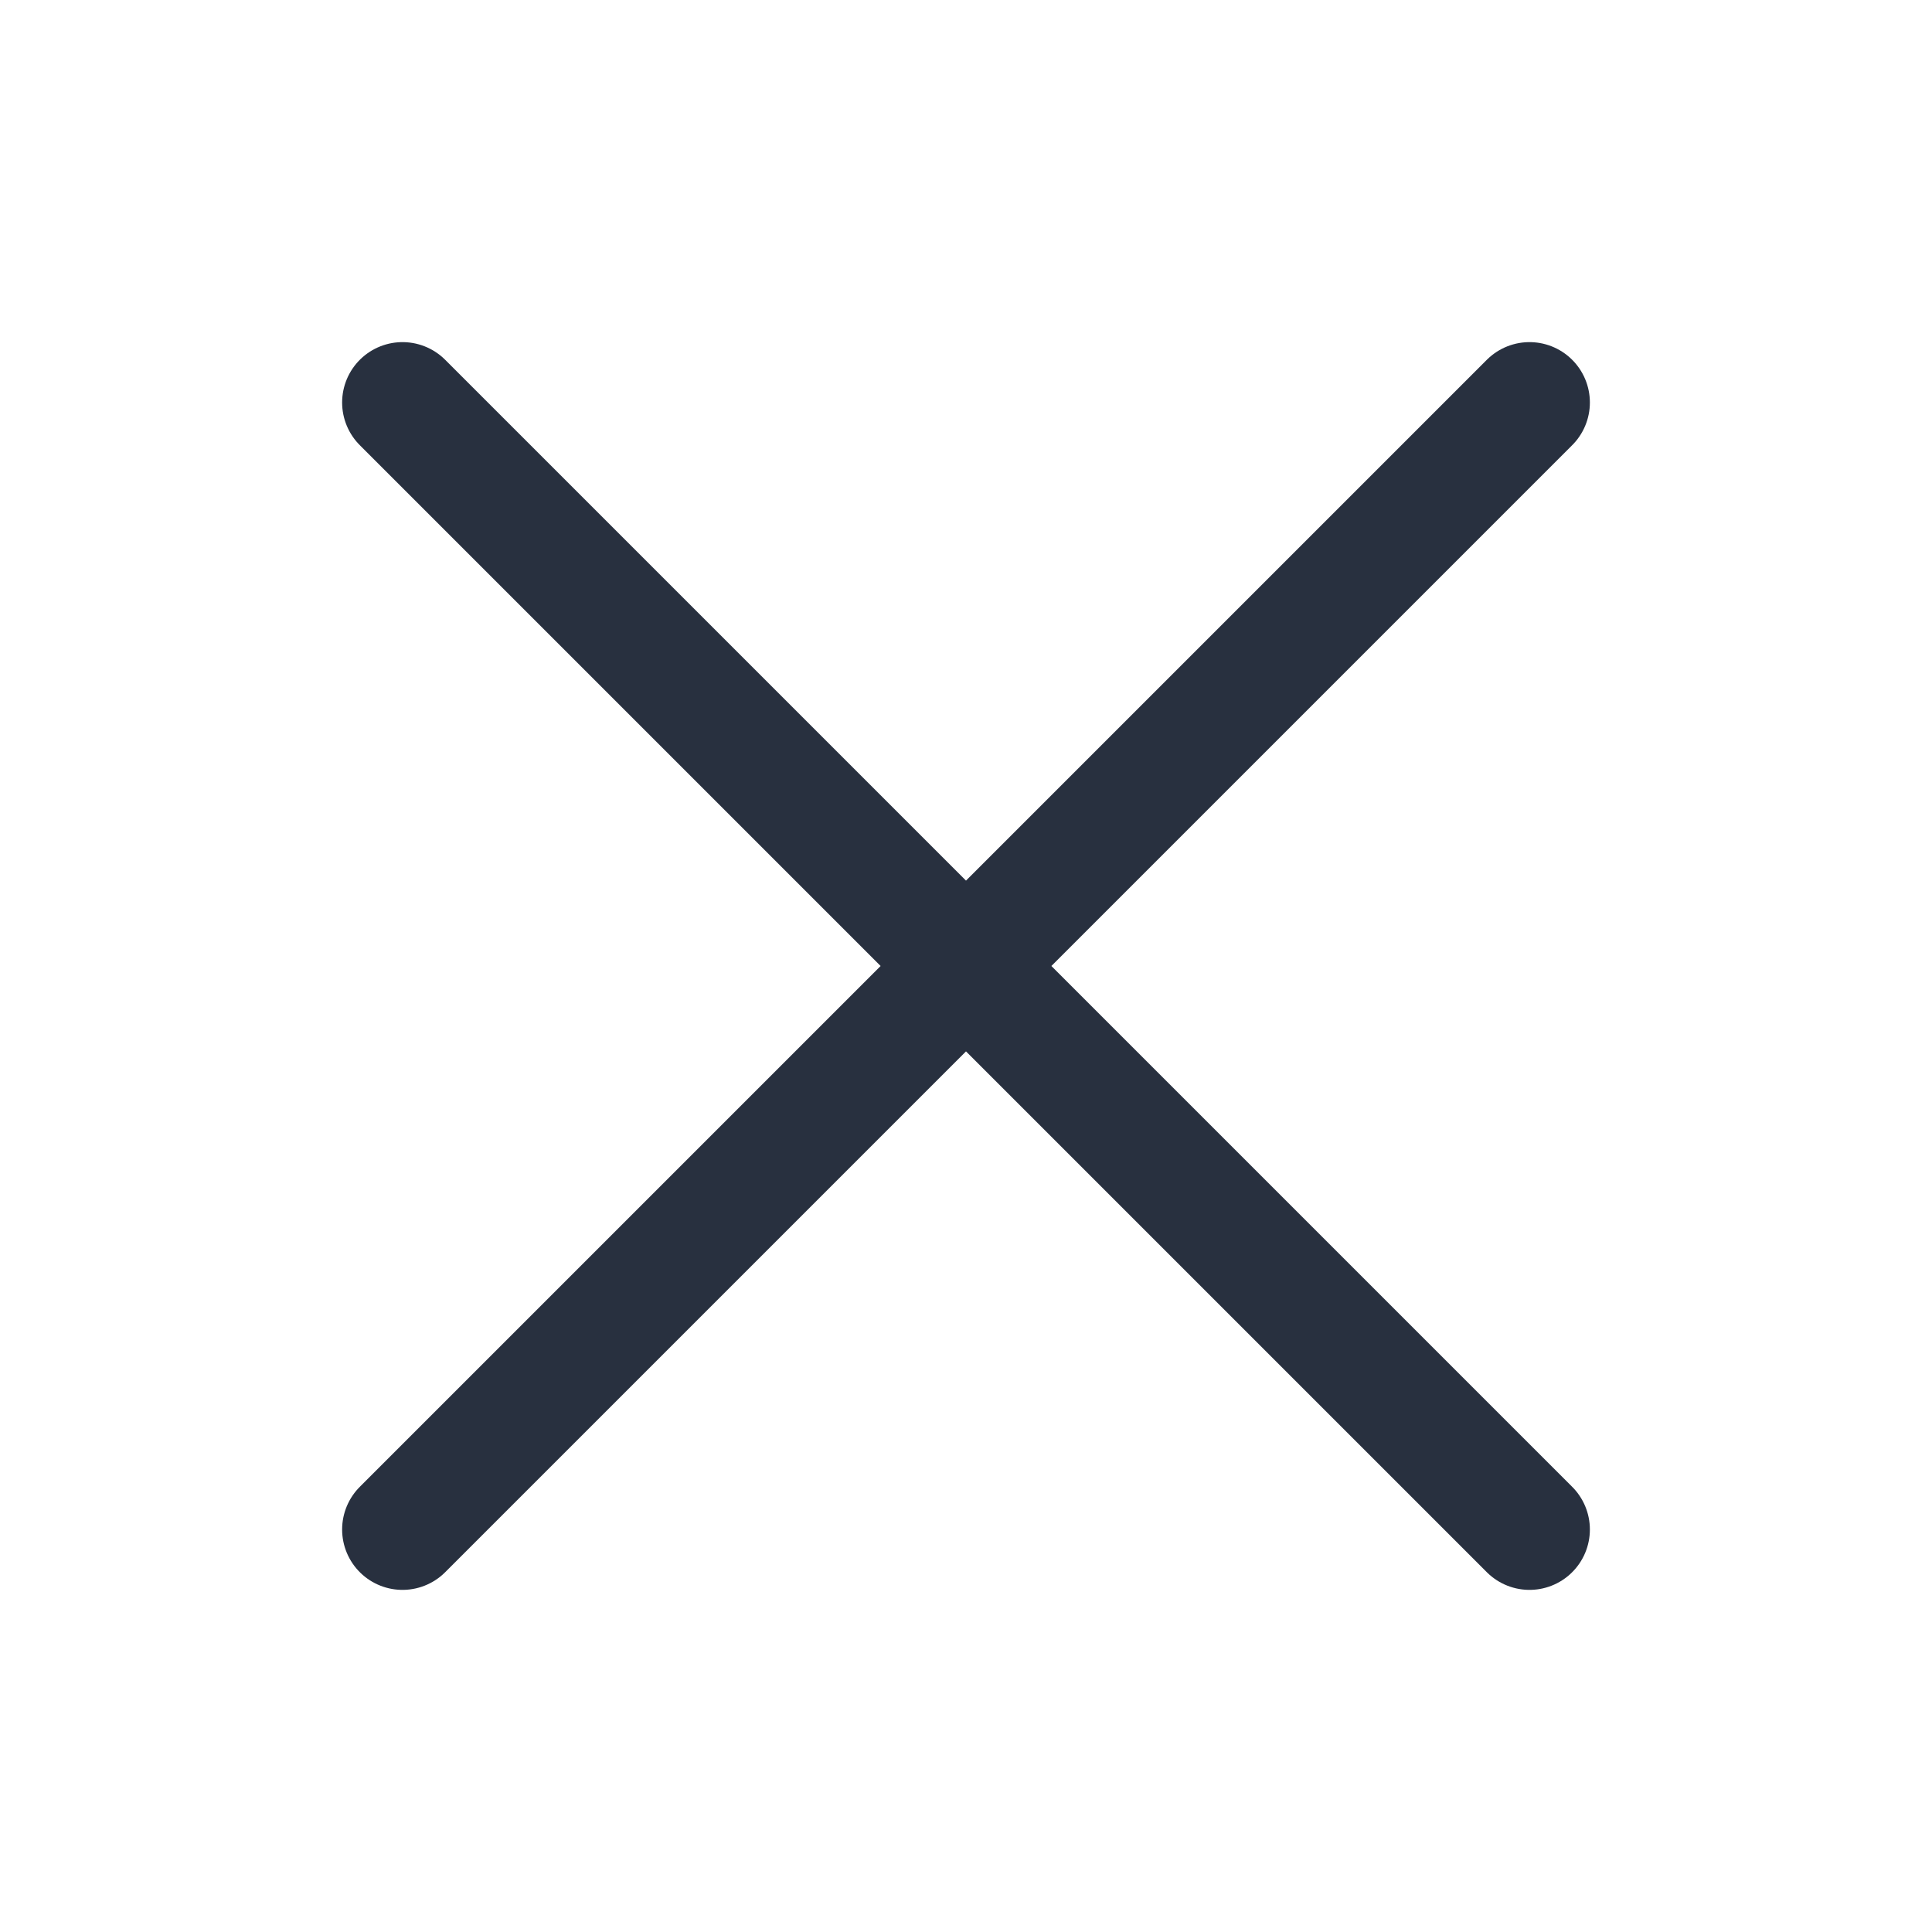
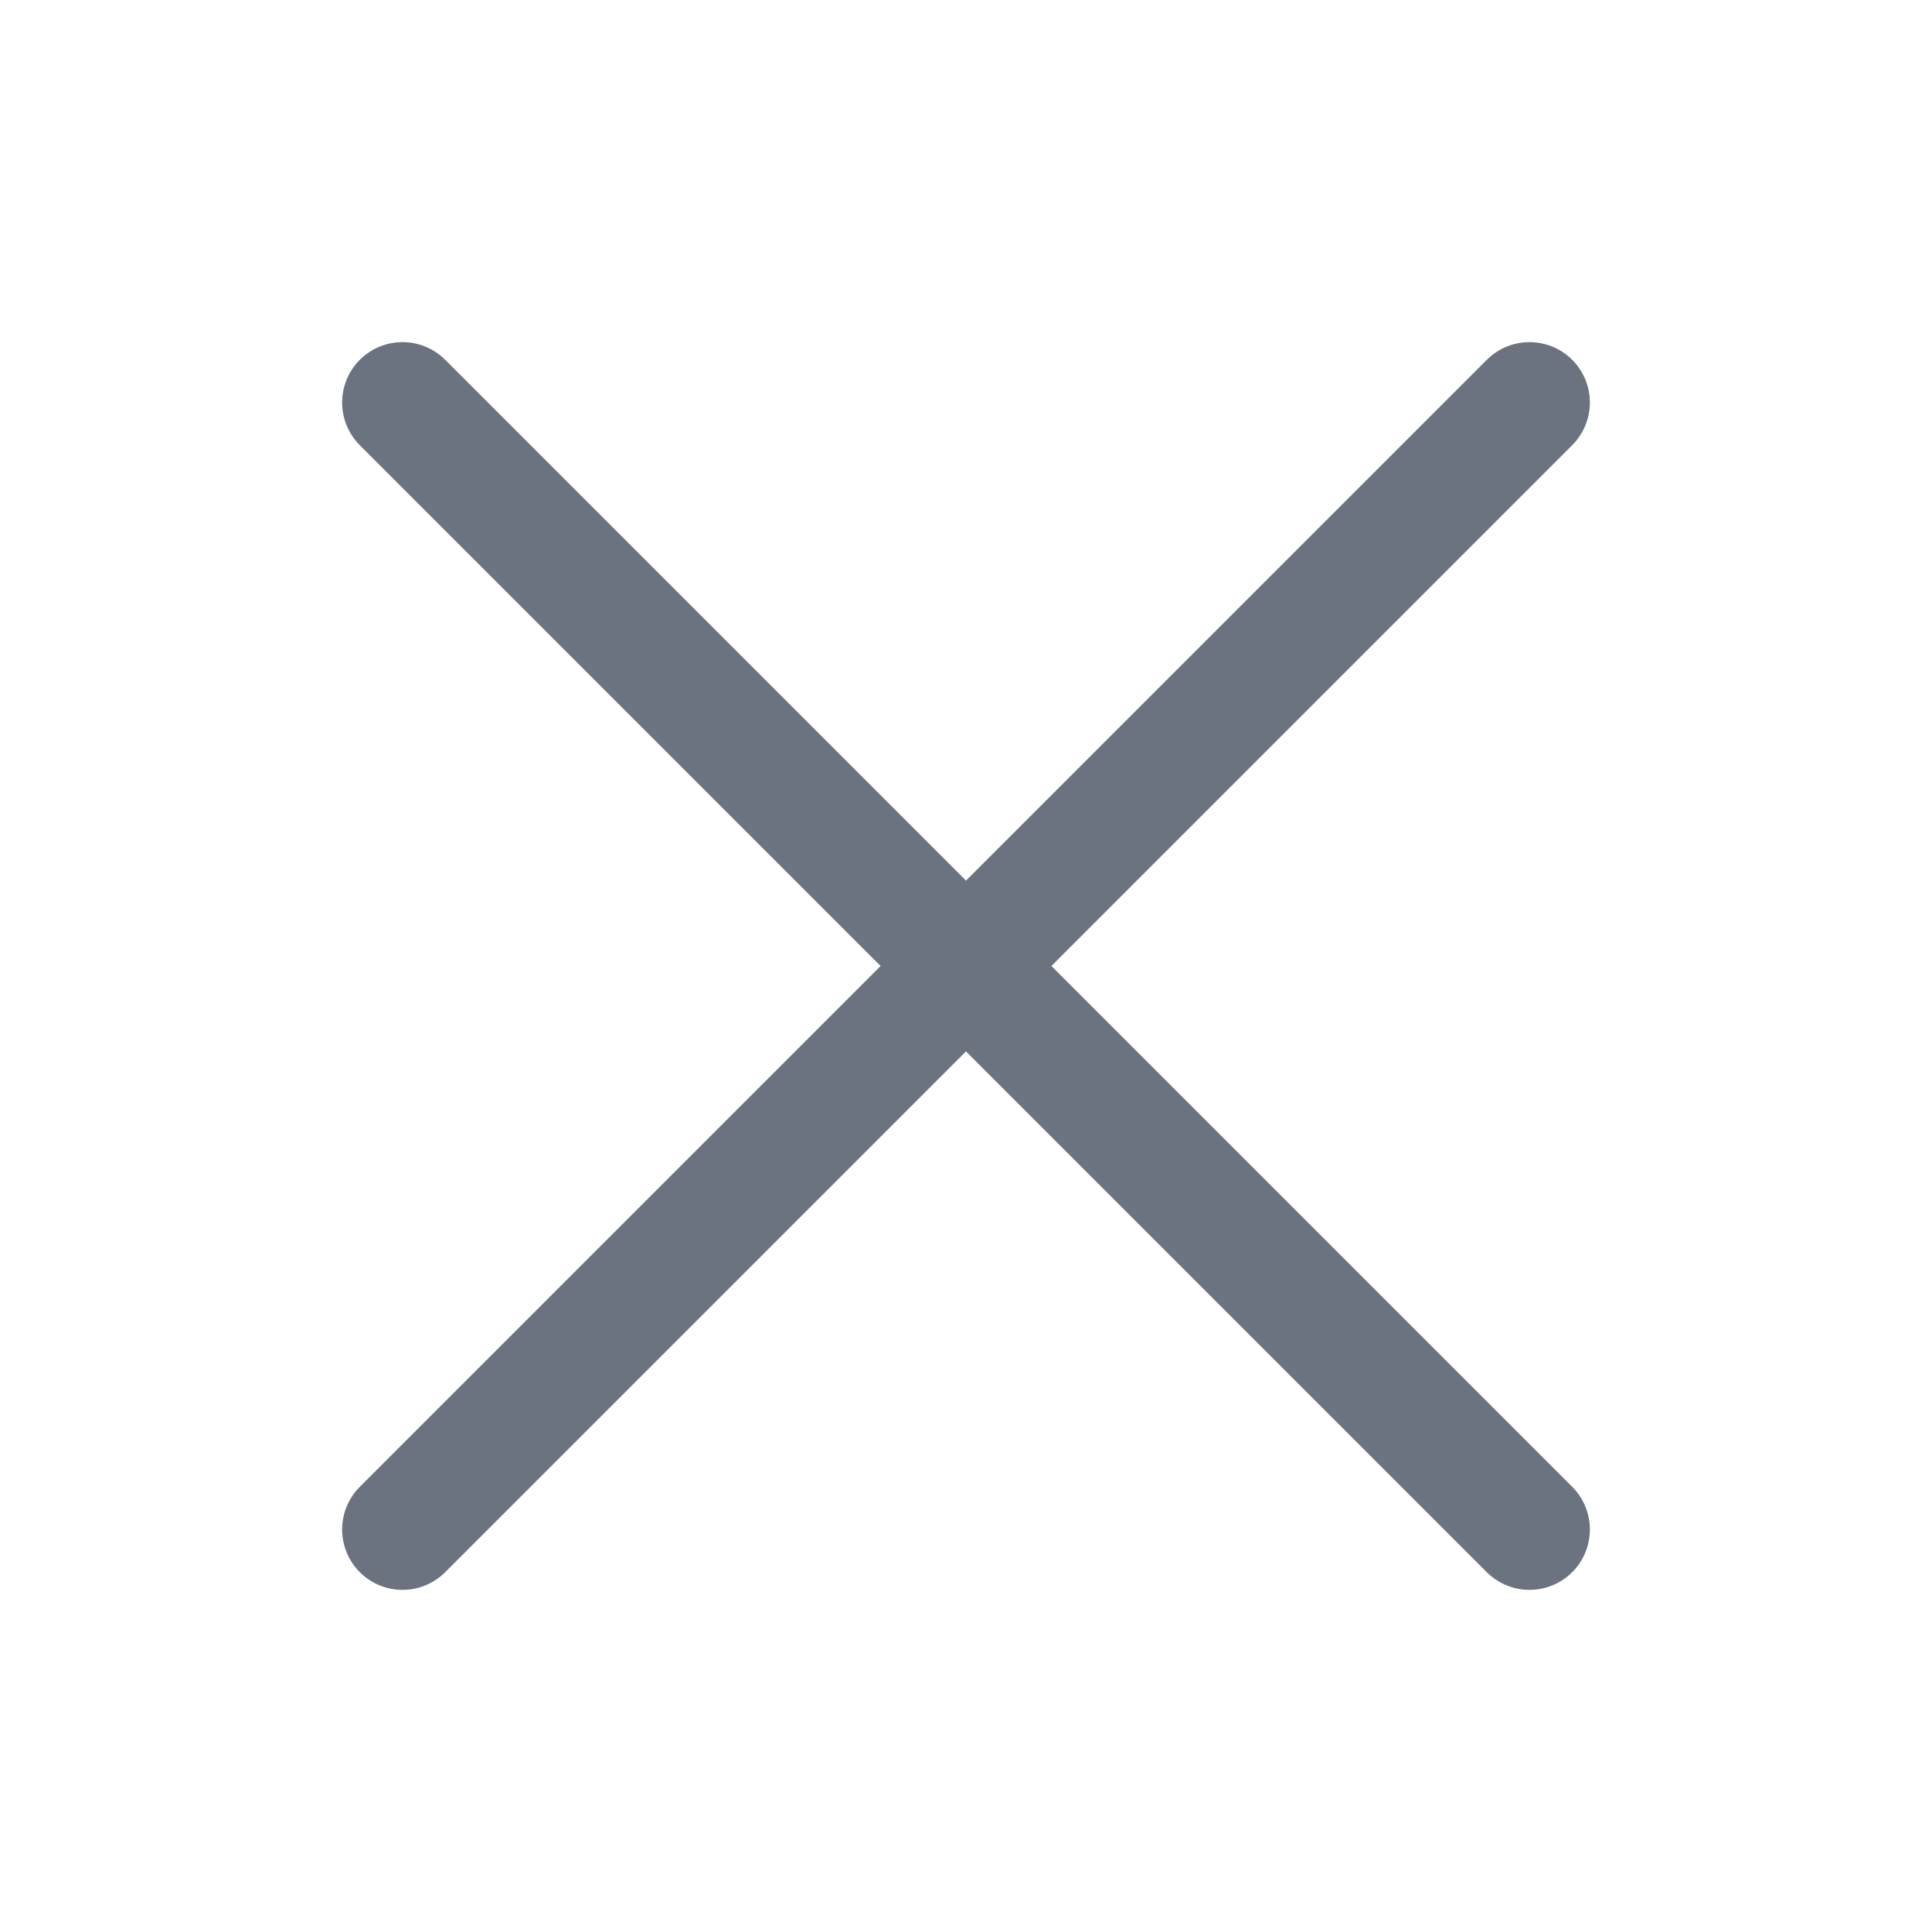
<svg xmlns="http://www.w3.org/2000/svg" width="24" height="24" viewBox="0 0 24 24" fill="none">
-   <path d="M19 5L5 19M5 5L19 19" stroke="#28303F" stroke-width="1.5" stroke-linecap="round" stroke-linejoin="round" />
+   <path d="M19 5L5 19M5 5L19 19" stroke="#6b7280" stroke-width="1.5" stroke-linecap="round" stroke-linejoin="round" />
</svg>
